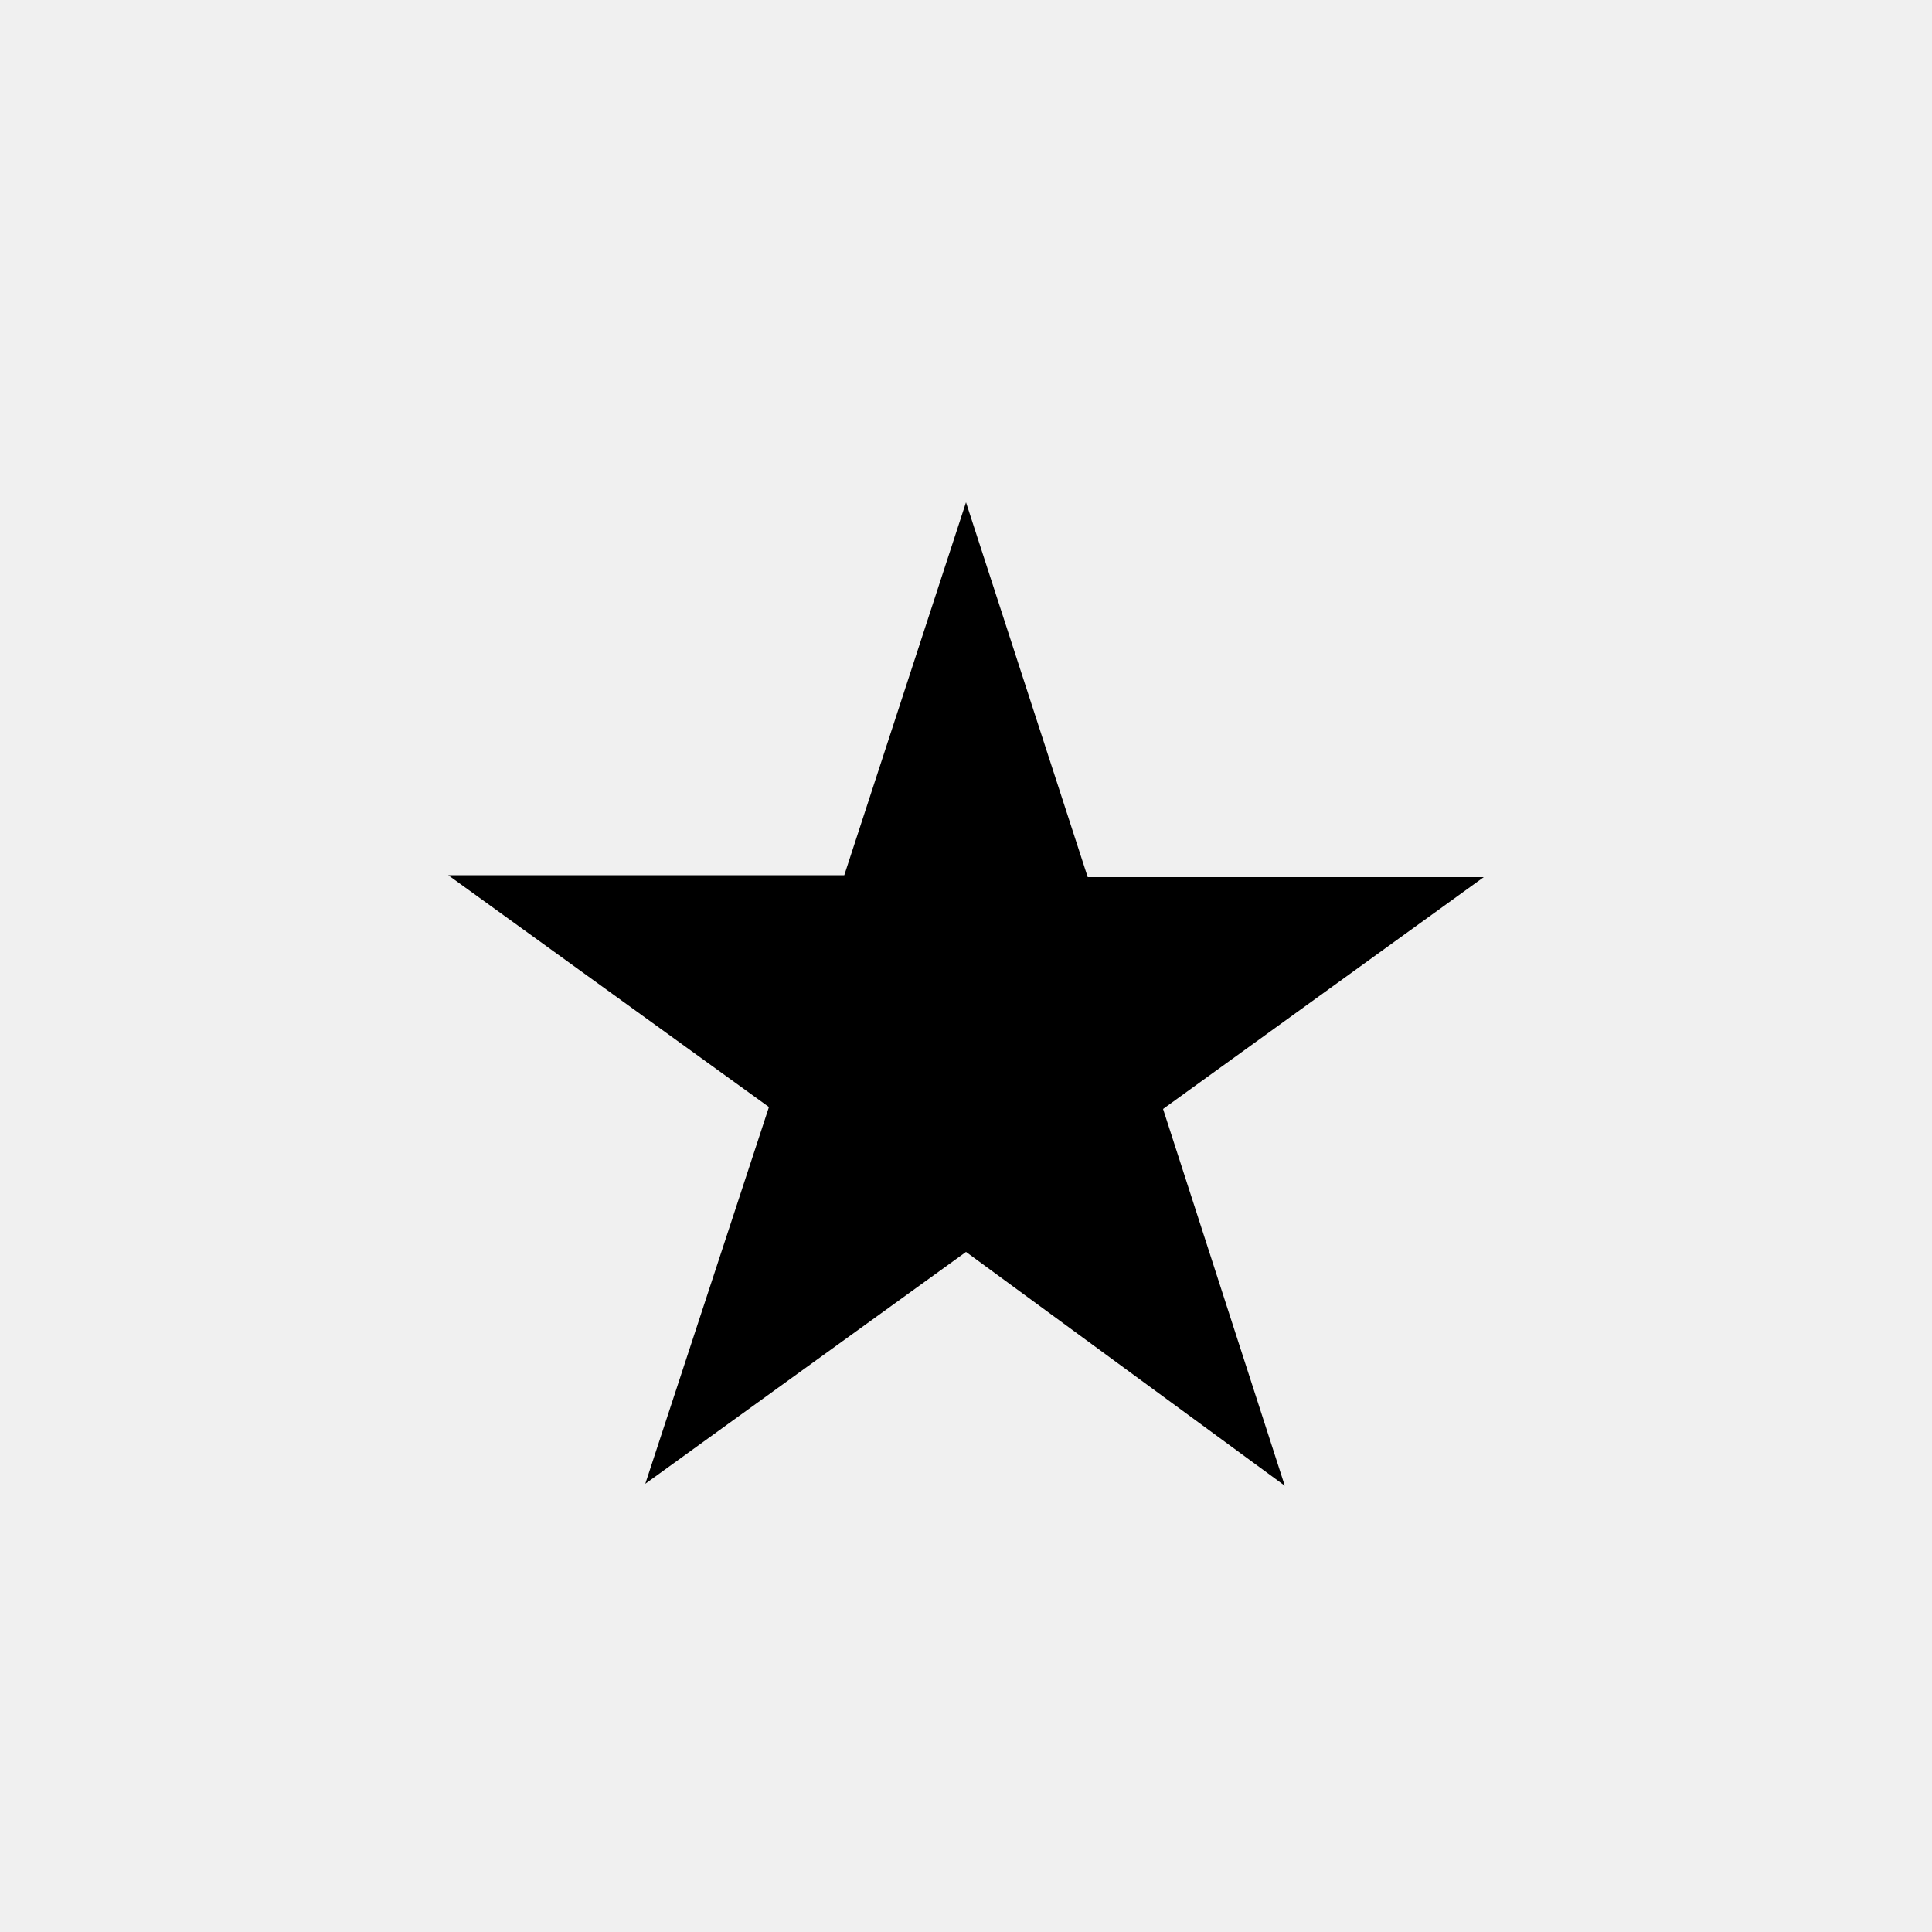
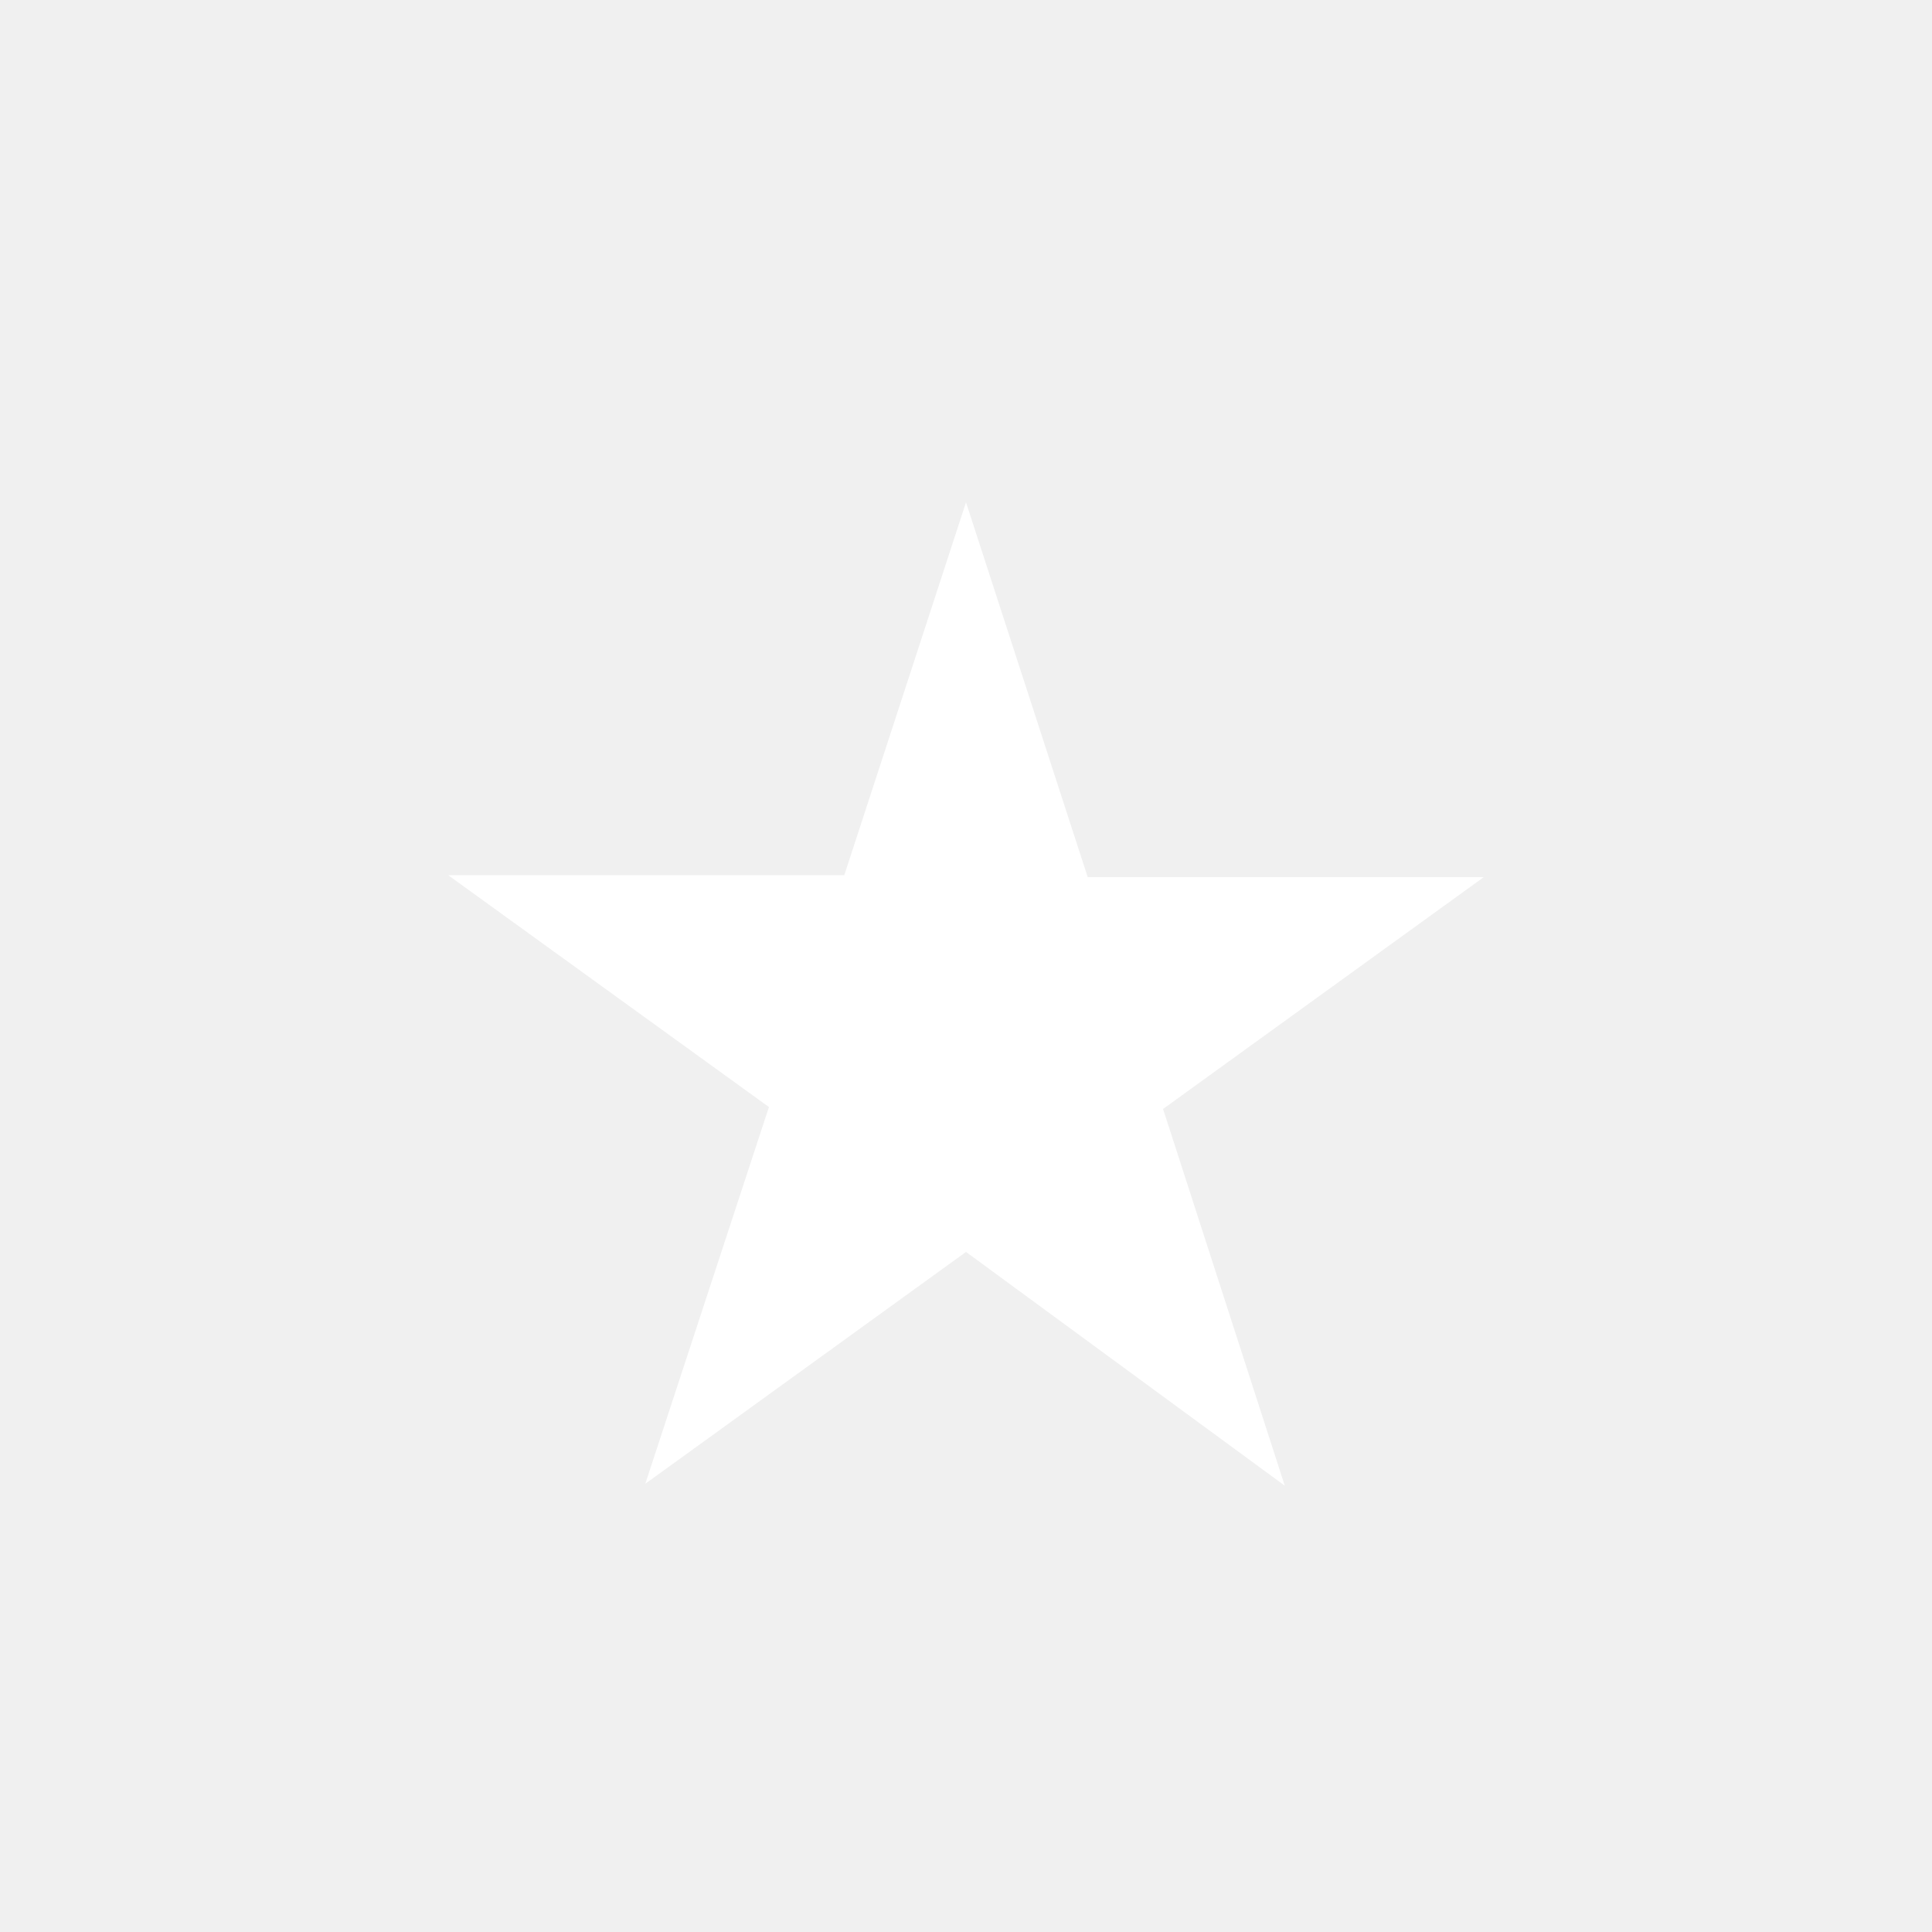
<svg xmlns="http://www.w3.org/2000/svg" version="1.1" id="star" x="0px" y="0px" viewBox="0 0 100 100" style="enable-background:new 0 0 100 100;" xml:space="preserve">
+   <style type="text/css">
+ 	.st0{fill:#FFFFFF;}
+ </style>
  <g>
-     <path d="M50,26l6.3,19.4h20.5l-16.6,12l6.3,19.5L50,64.8l-16.6,12l6.4-19.5l-16.6-12h20.5L50,26z" />
+     <path class="st0" d="M50,26l6.3,19.4h20.5l-16.6,12l6.3,19.5L50,64.8l-16.6,12l6.4-19.5l-16.6-12h20.5L50,26z" />
  </g>
</svg>
